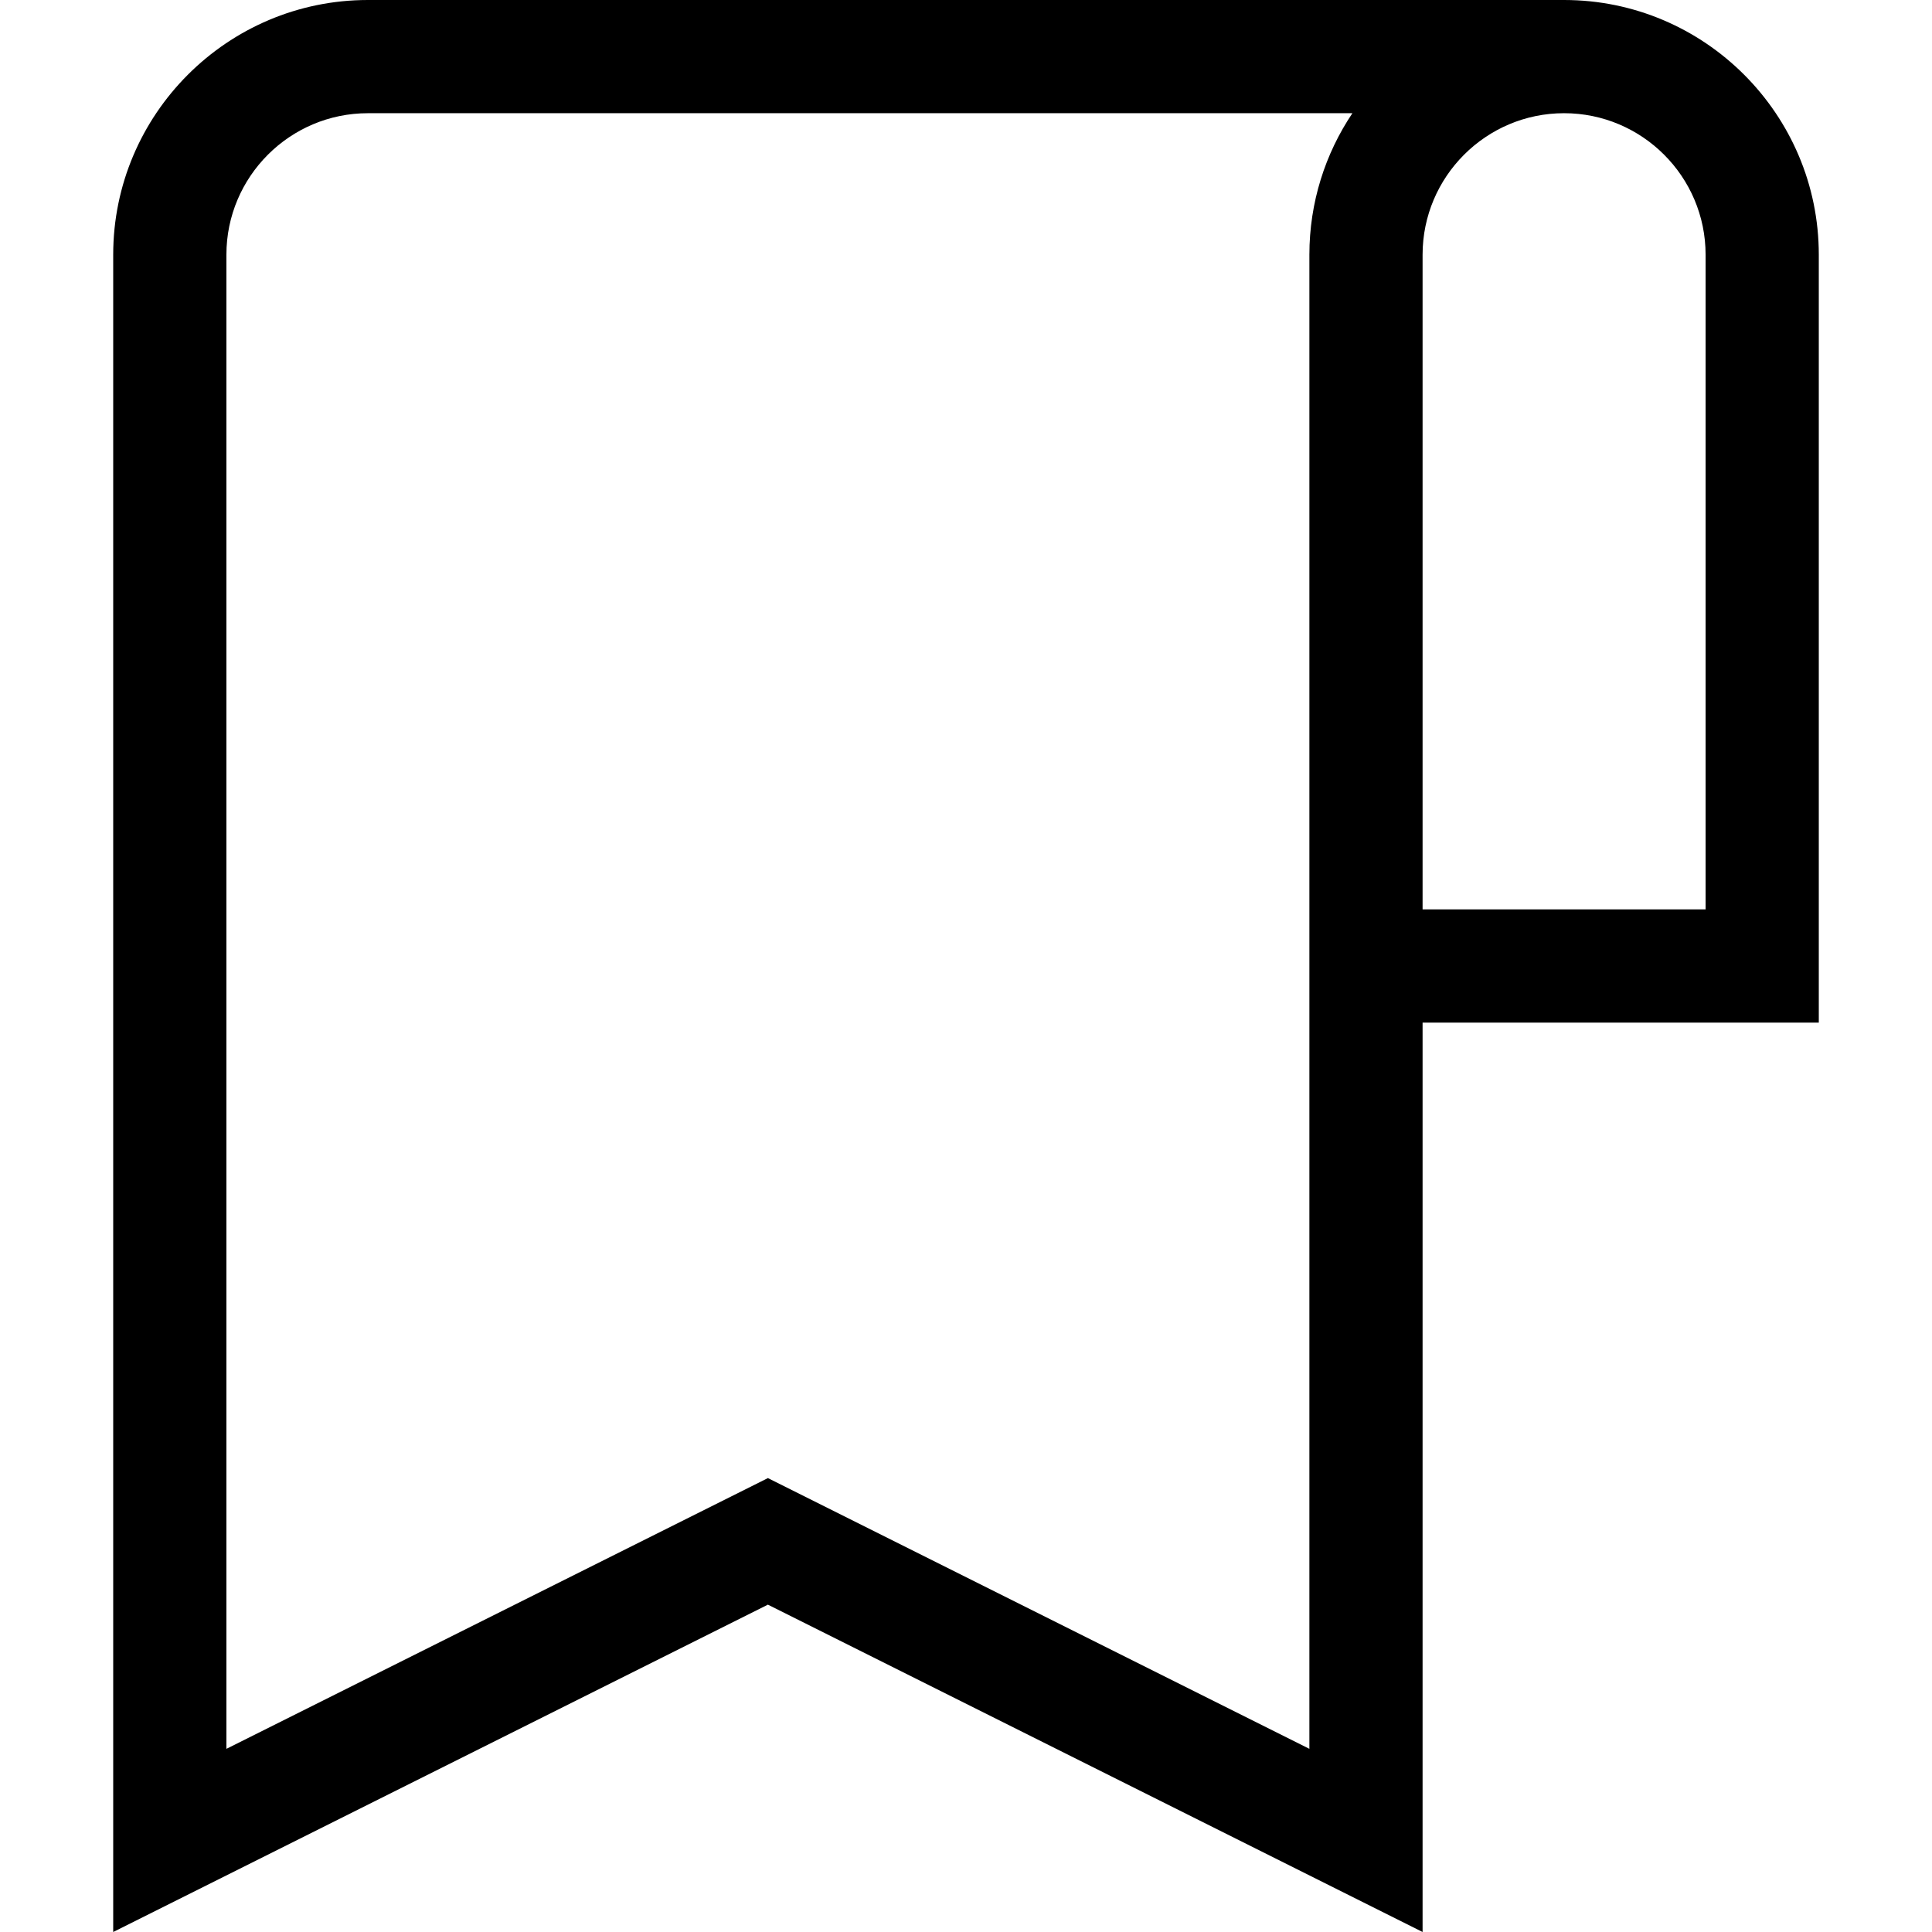
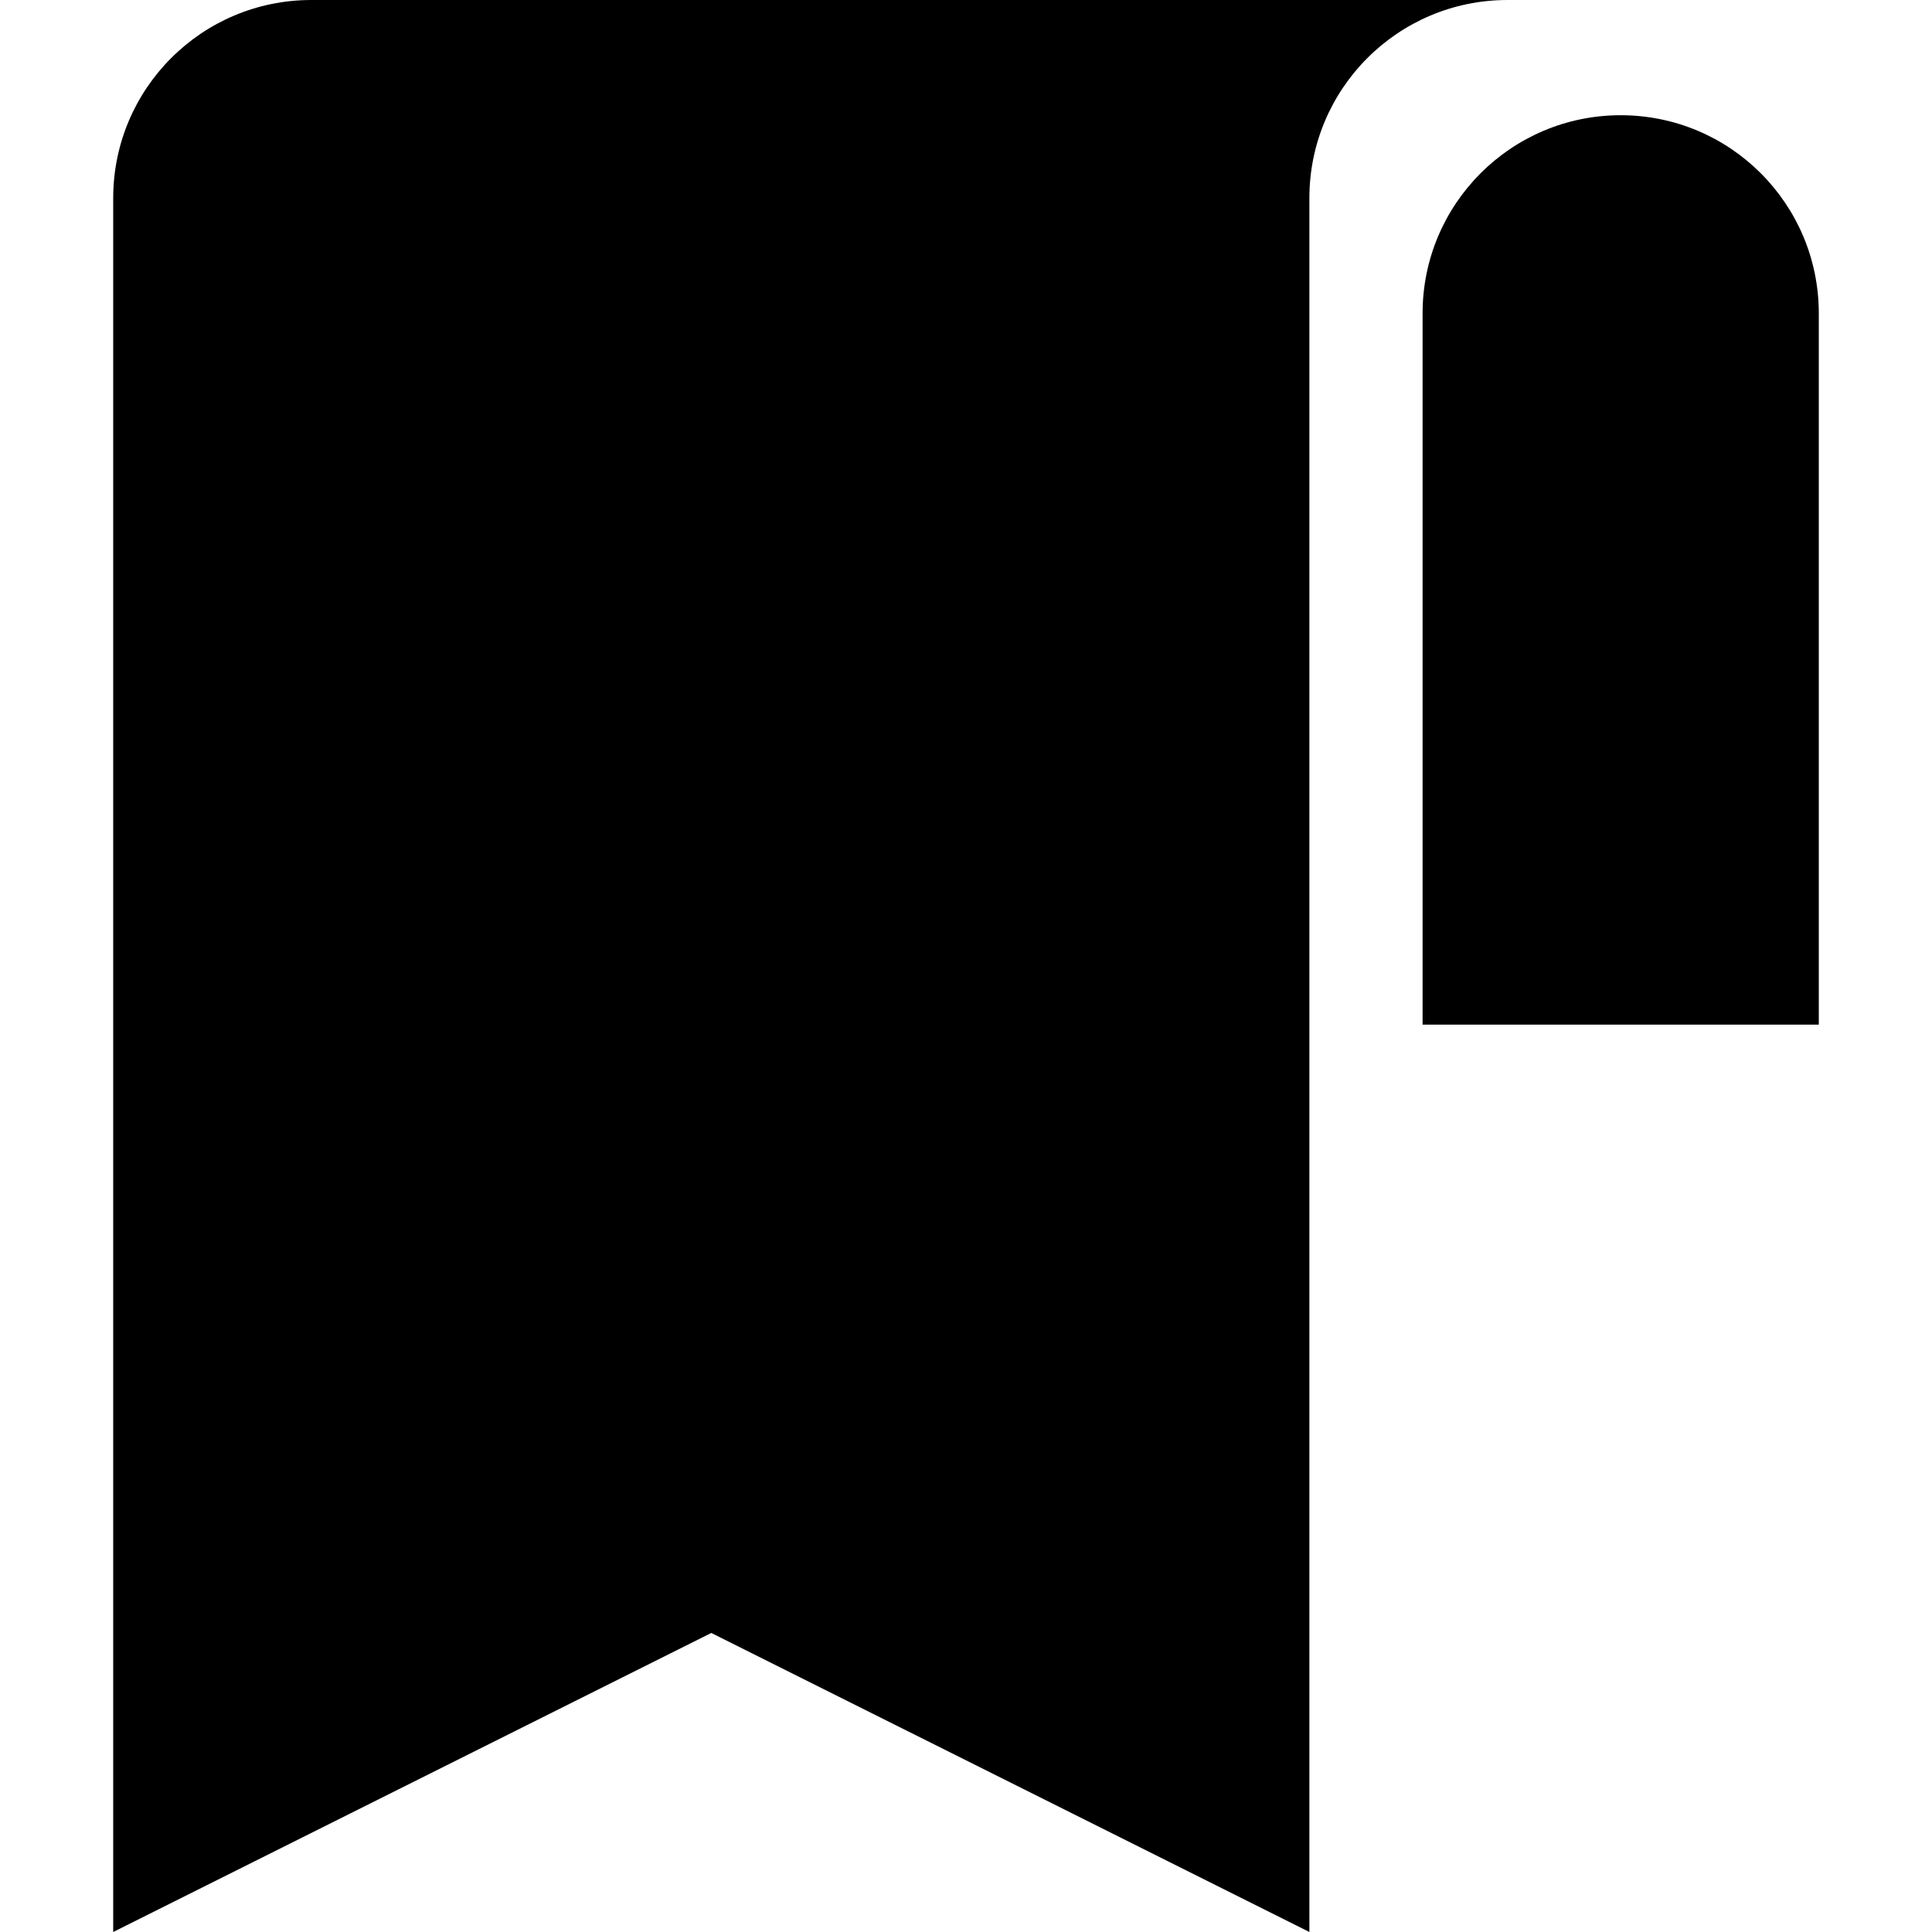
<svg xmlns="http://www.w3.org/2000/svg" id="Capa_1" enable-background="new 0 0 512 512" height="512" viewBox="0 0 512 512" width="512">
  <g>
-     <path d="m414.5 0h-317c-37.22 0-67.5 30.28-67.5 67.5v444.5l173.5-86.75 173.5 86.75v-241h105v-203.5c0-37.22-30.28-67.5-67.5-67.5zm-67.5 67.5v395.959l-143.5-71.75-143.5 71.75v-395.959c0-20.678 16.822-37.5 37.5-37.5h260.9c-7.197 10.732-11.4 23.636-11.4 37.5zm105 173.5h-75v-173.5c0-20.678 16.822-37.5 37.5-37.5s37.5 16.822 37.5 37.5z" />
+     <path d="m429.5 30.536c-28.995 0-52.5 23.505-52.5 52.5v188.5h105v-188.5c0-28.995-23.505-52.5-52.5-52.5z" />
+     <path d="m82.5 0c-28.995 0-52.5 23.505-52.5 52.5v459.5l158.5-79.25 158.5 79.25v-459.5c0-28.995 23.505-52.5 52.5-52.5z" />
  </g>
</svg>
